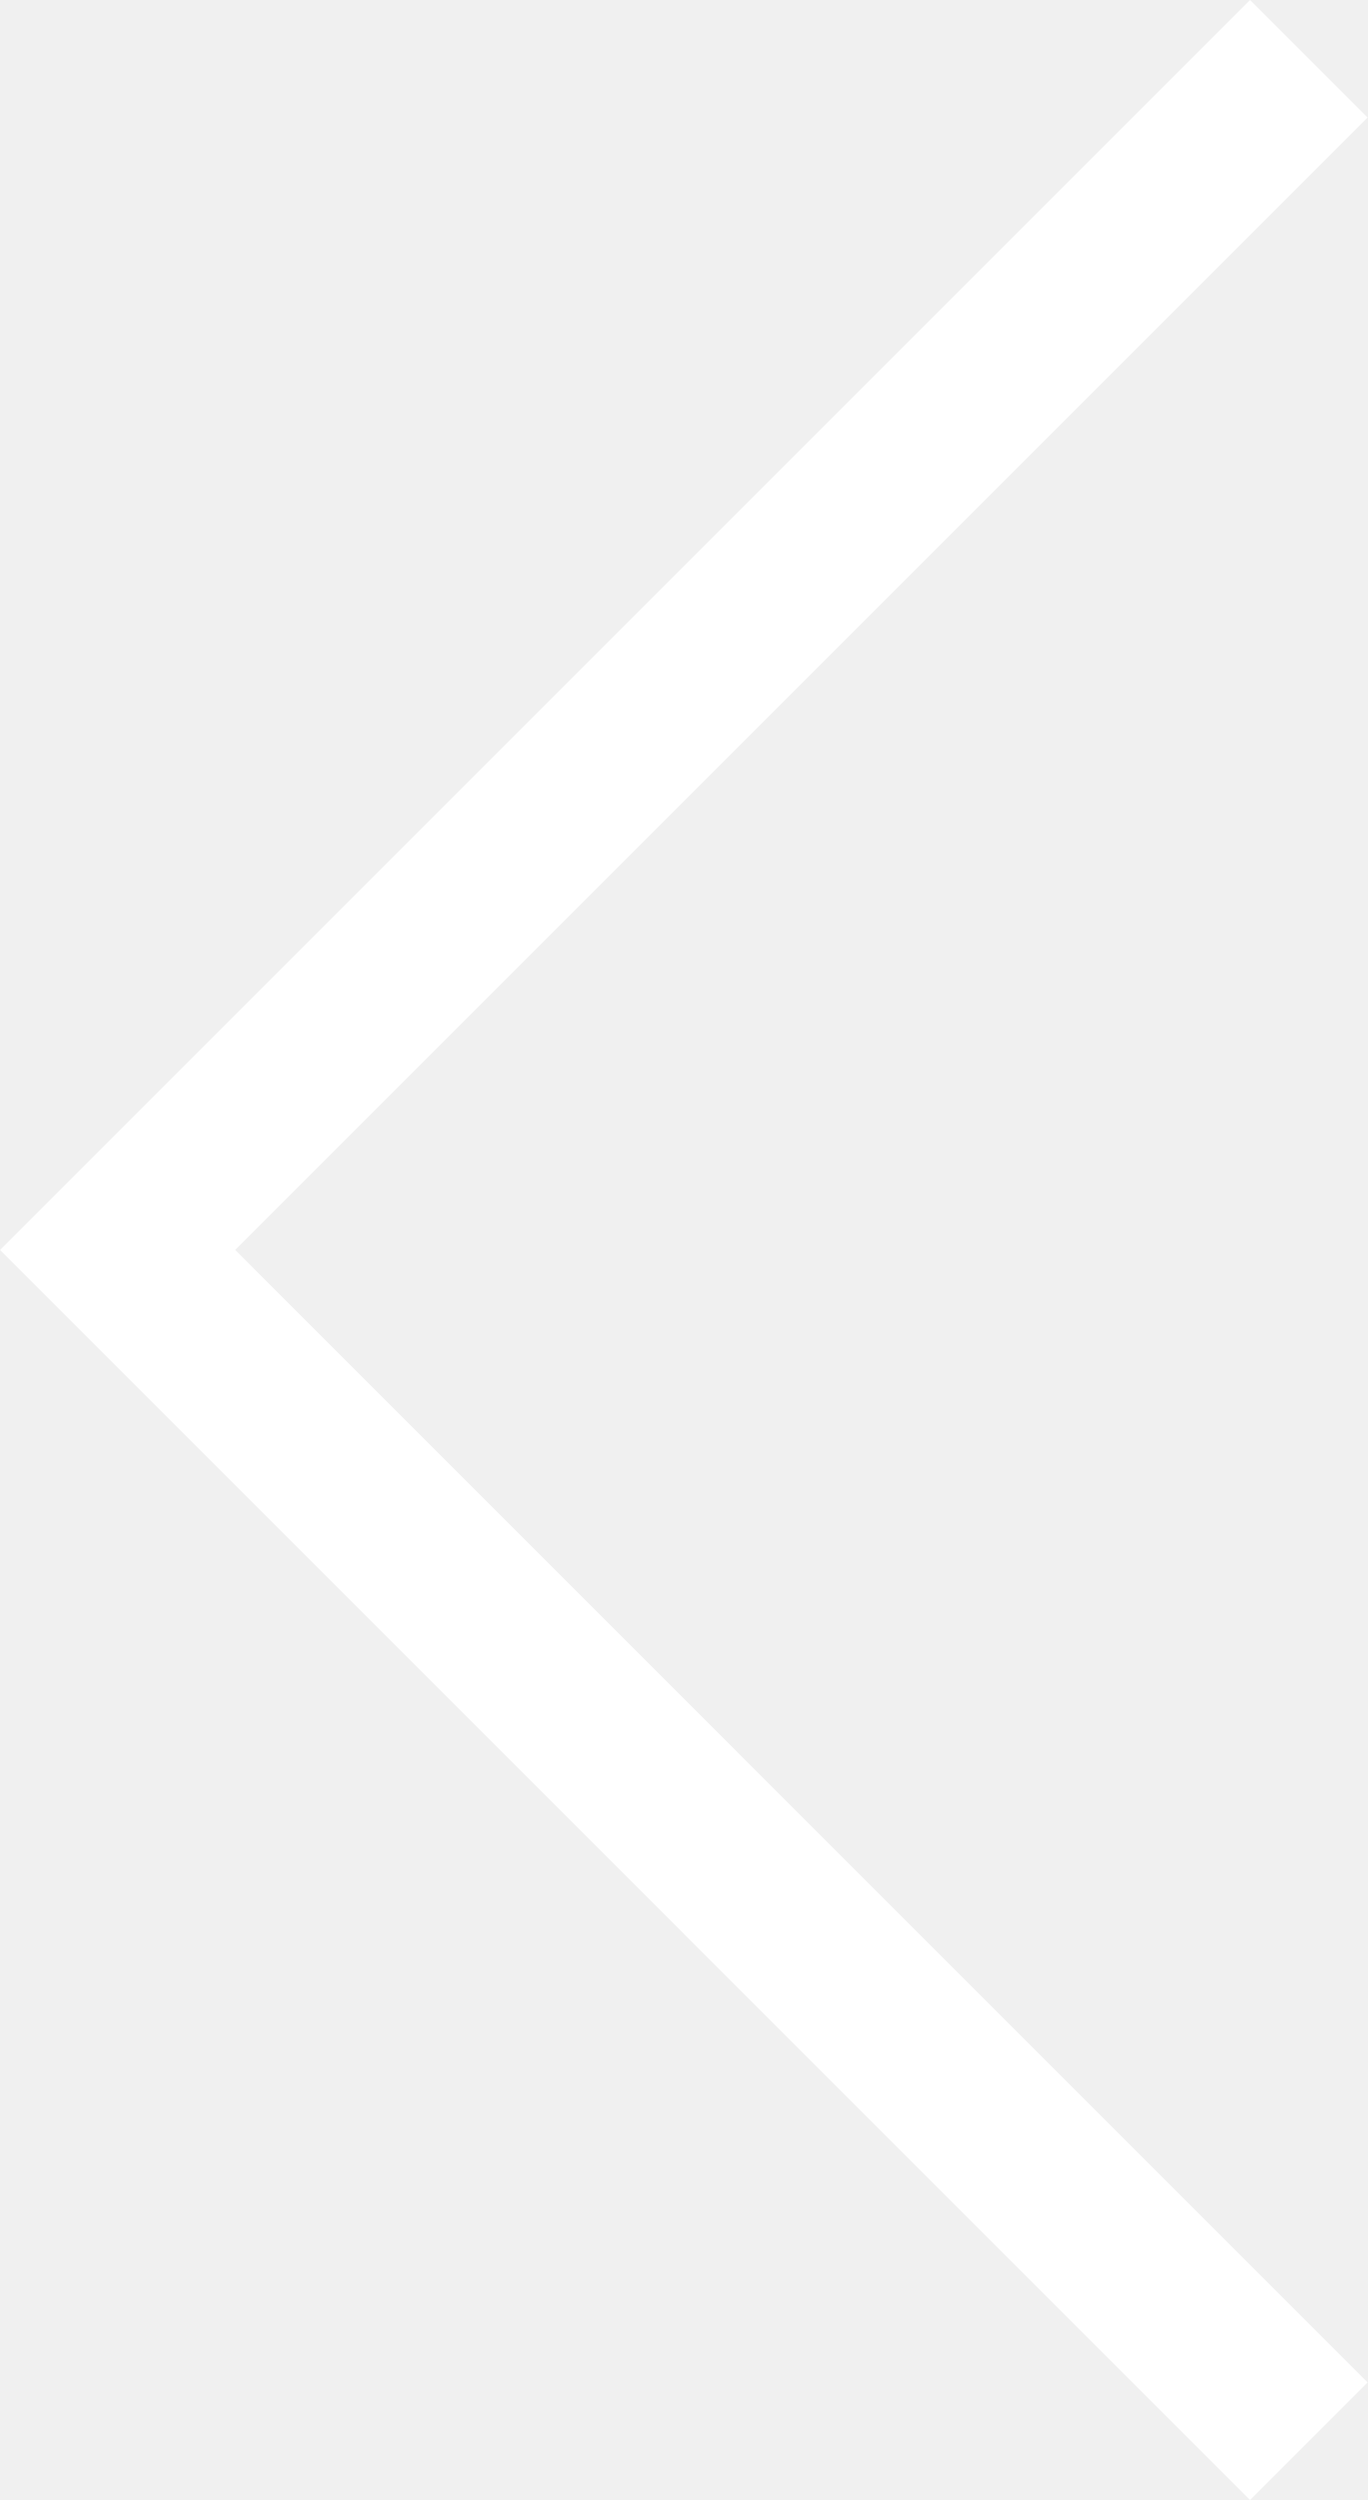
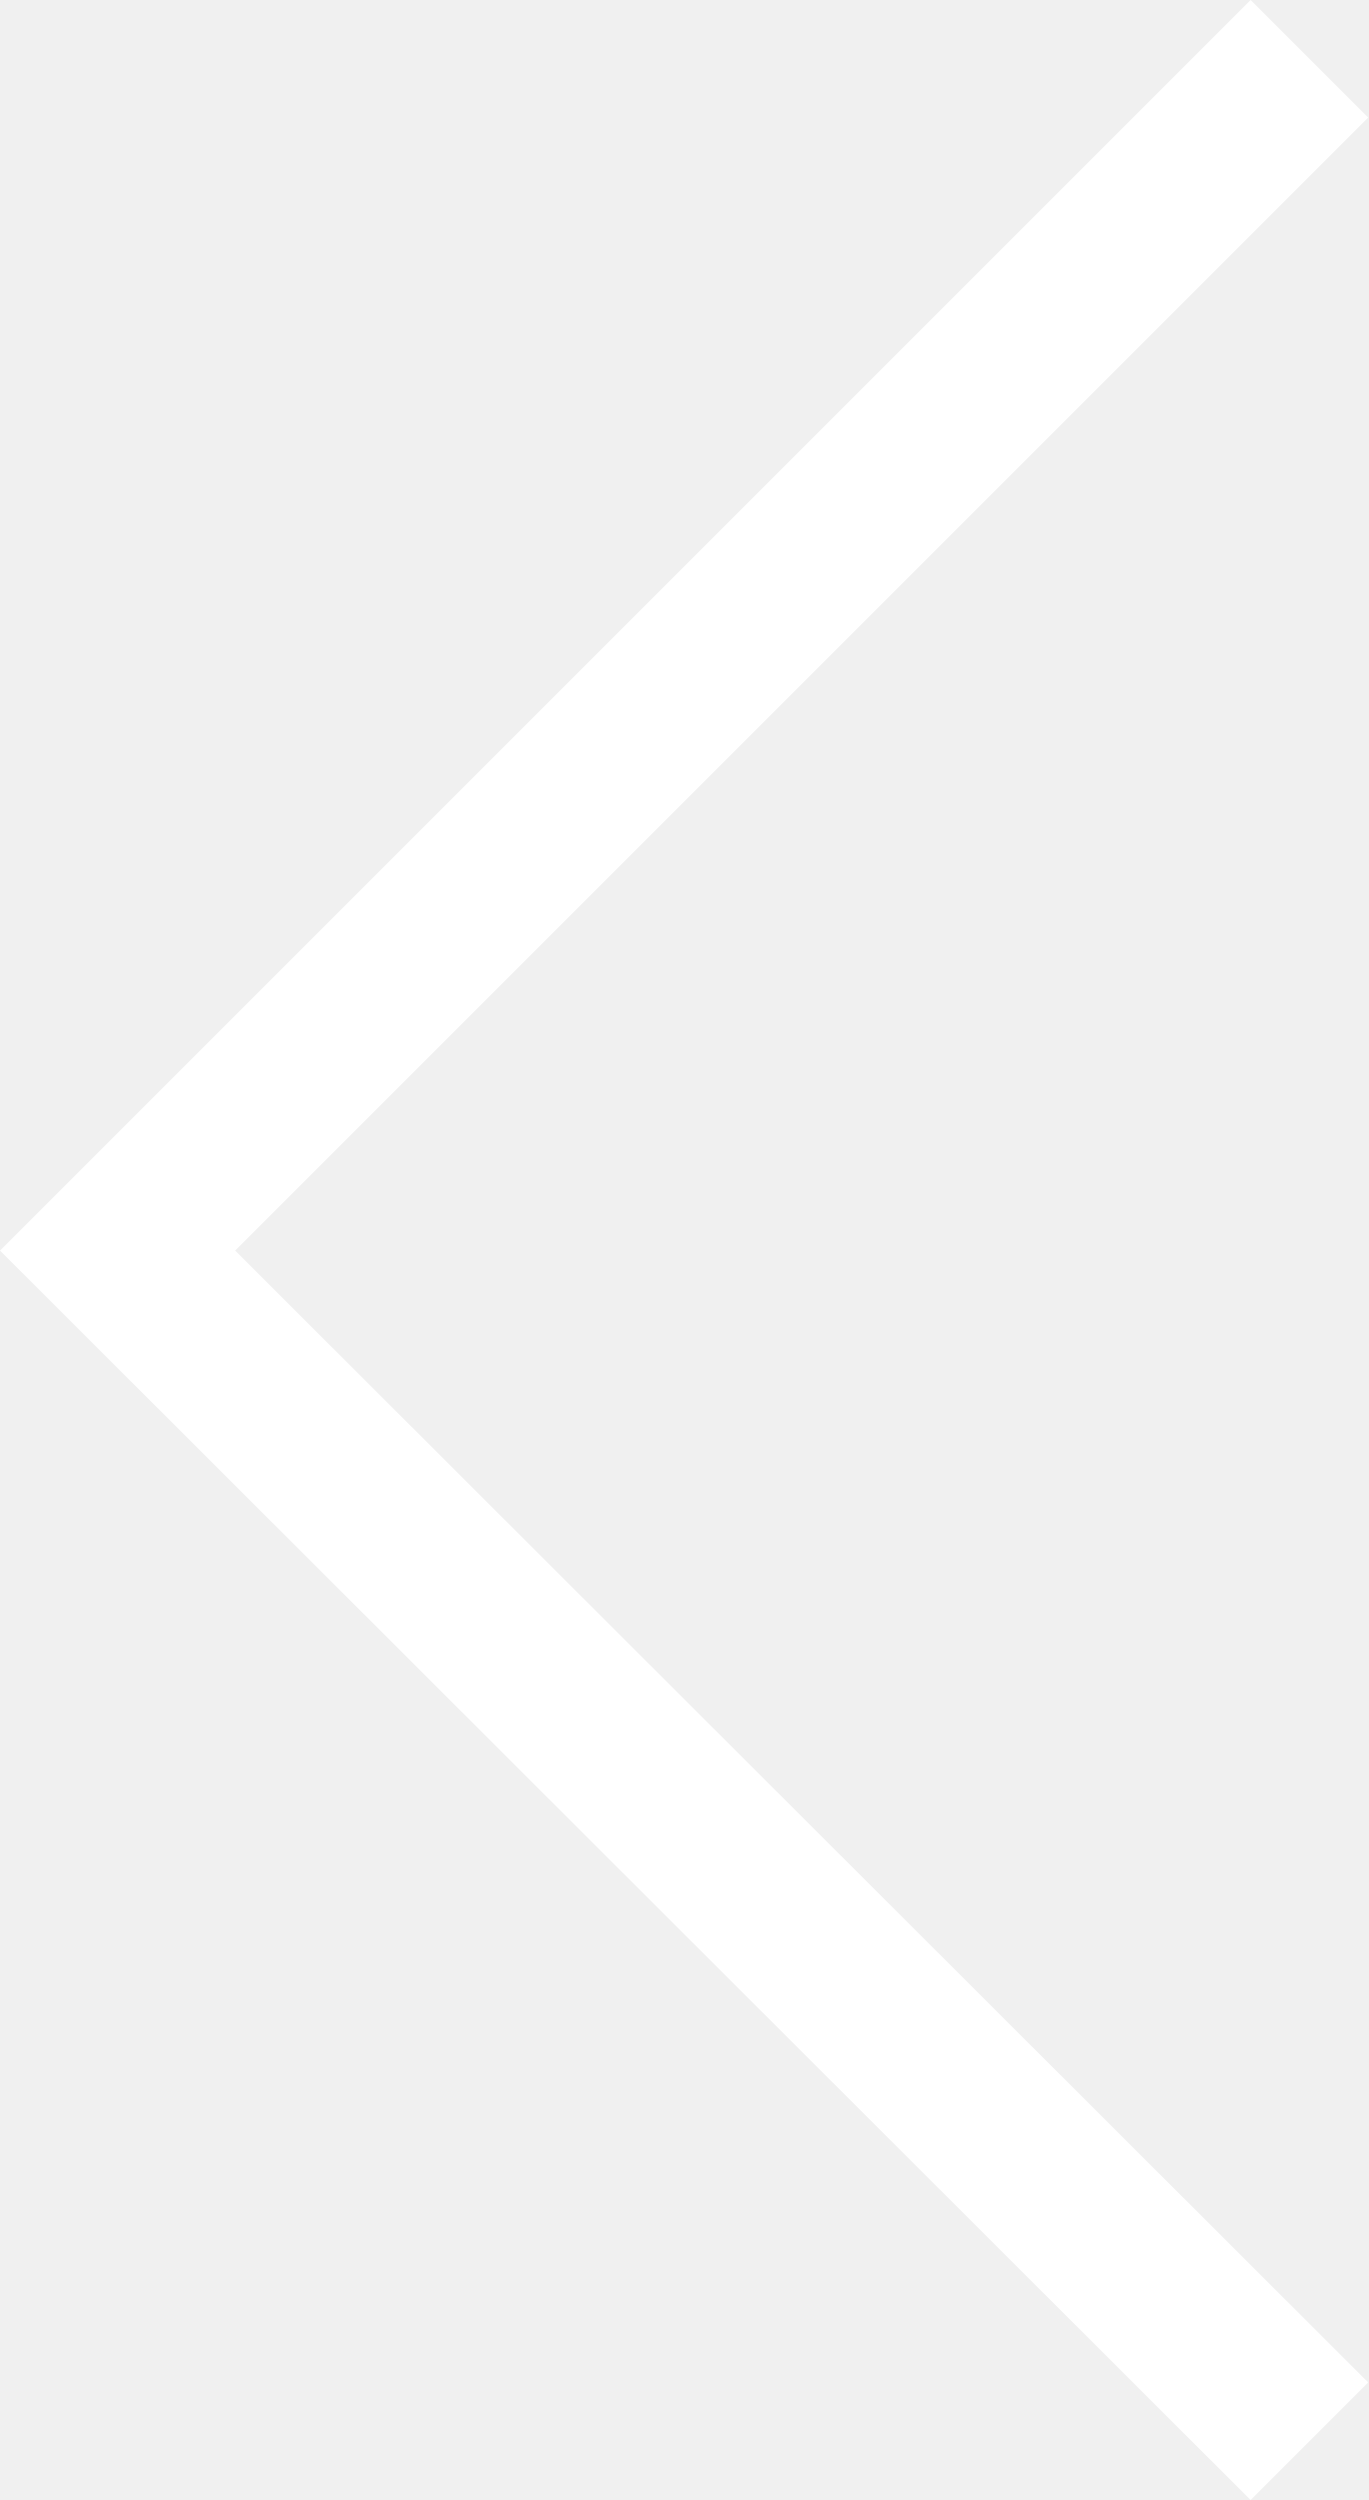
- <svg xmlns="http://www.w3.org/2000/svg" width="40.63mm" height="74.27mm" viewBox="0 0 115.16 210.53">
-   <defs>
-     <style>.a{fill:#fff;}</style>
-   </defs>
-   <polygon class="a" points="115.16 9.9 105.26 0 0 105.26 105.26 210.53 115.16 200.63 19.8 105.26 115.16 9.9" />
+ <svg xmlns="http://www.w3.org/2000/svg" version="1.1" id="Layer_1" x="0px" y="0px" viewBox="0 0 115.2 210.5" style="enable-background:new 0 0 115.2 210.5;" xml:space="preserve">
+   <style type="text/css">
+ 	.st0{fill:#FFFFFF;}
+ </style>
+   <polygon class="st0" points="115.2,9.9 105.3,0 0,105.3 105.3,210.5 115.2,200.6 19.8,105.3 " />
</svg>
